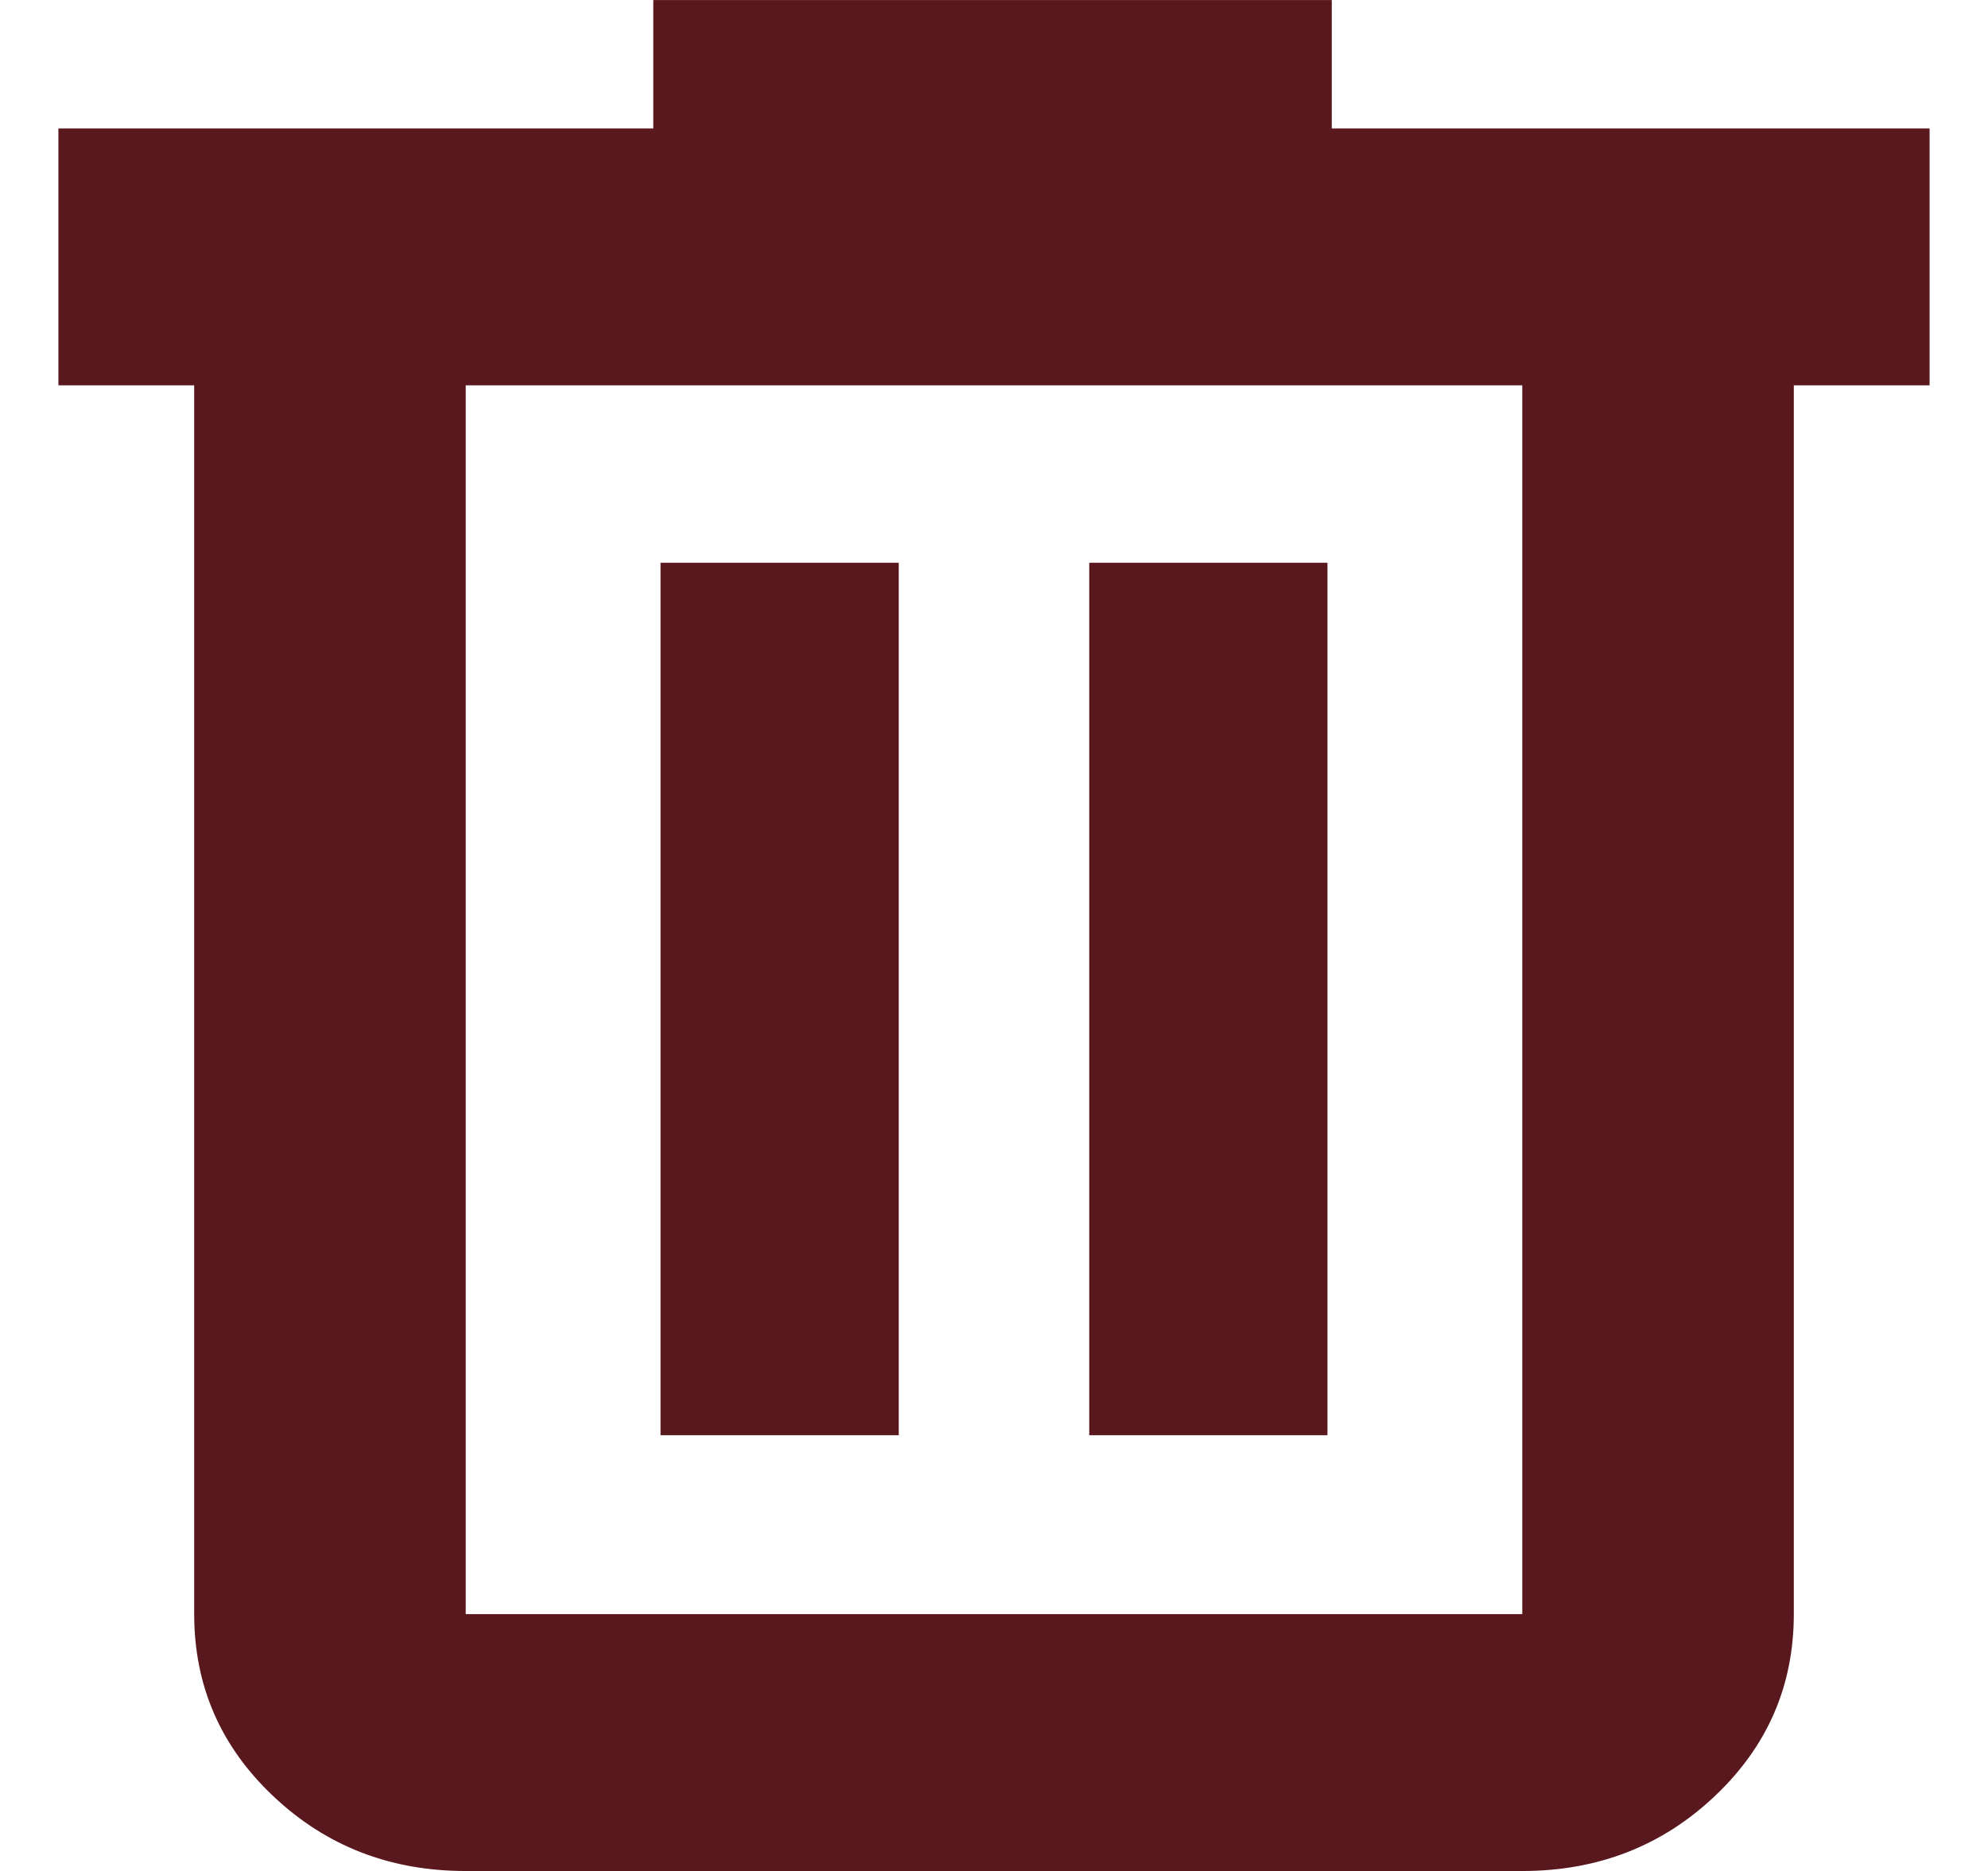
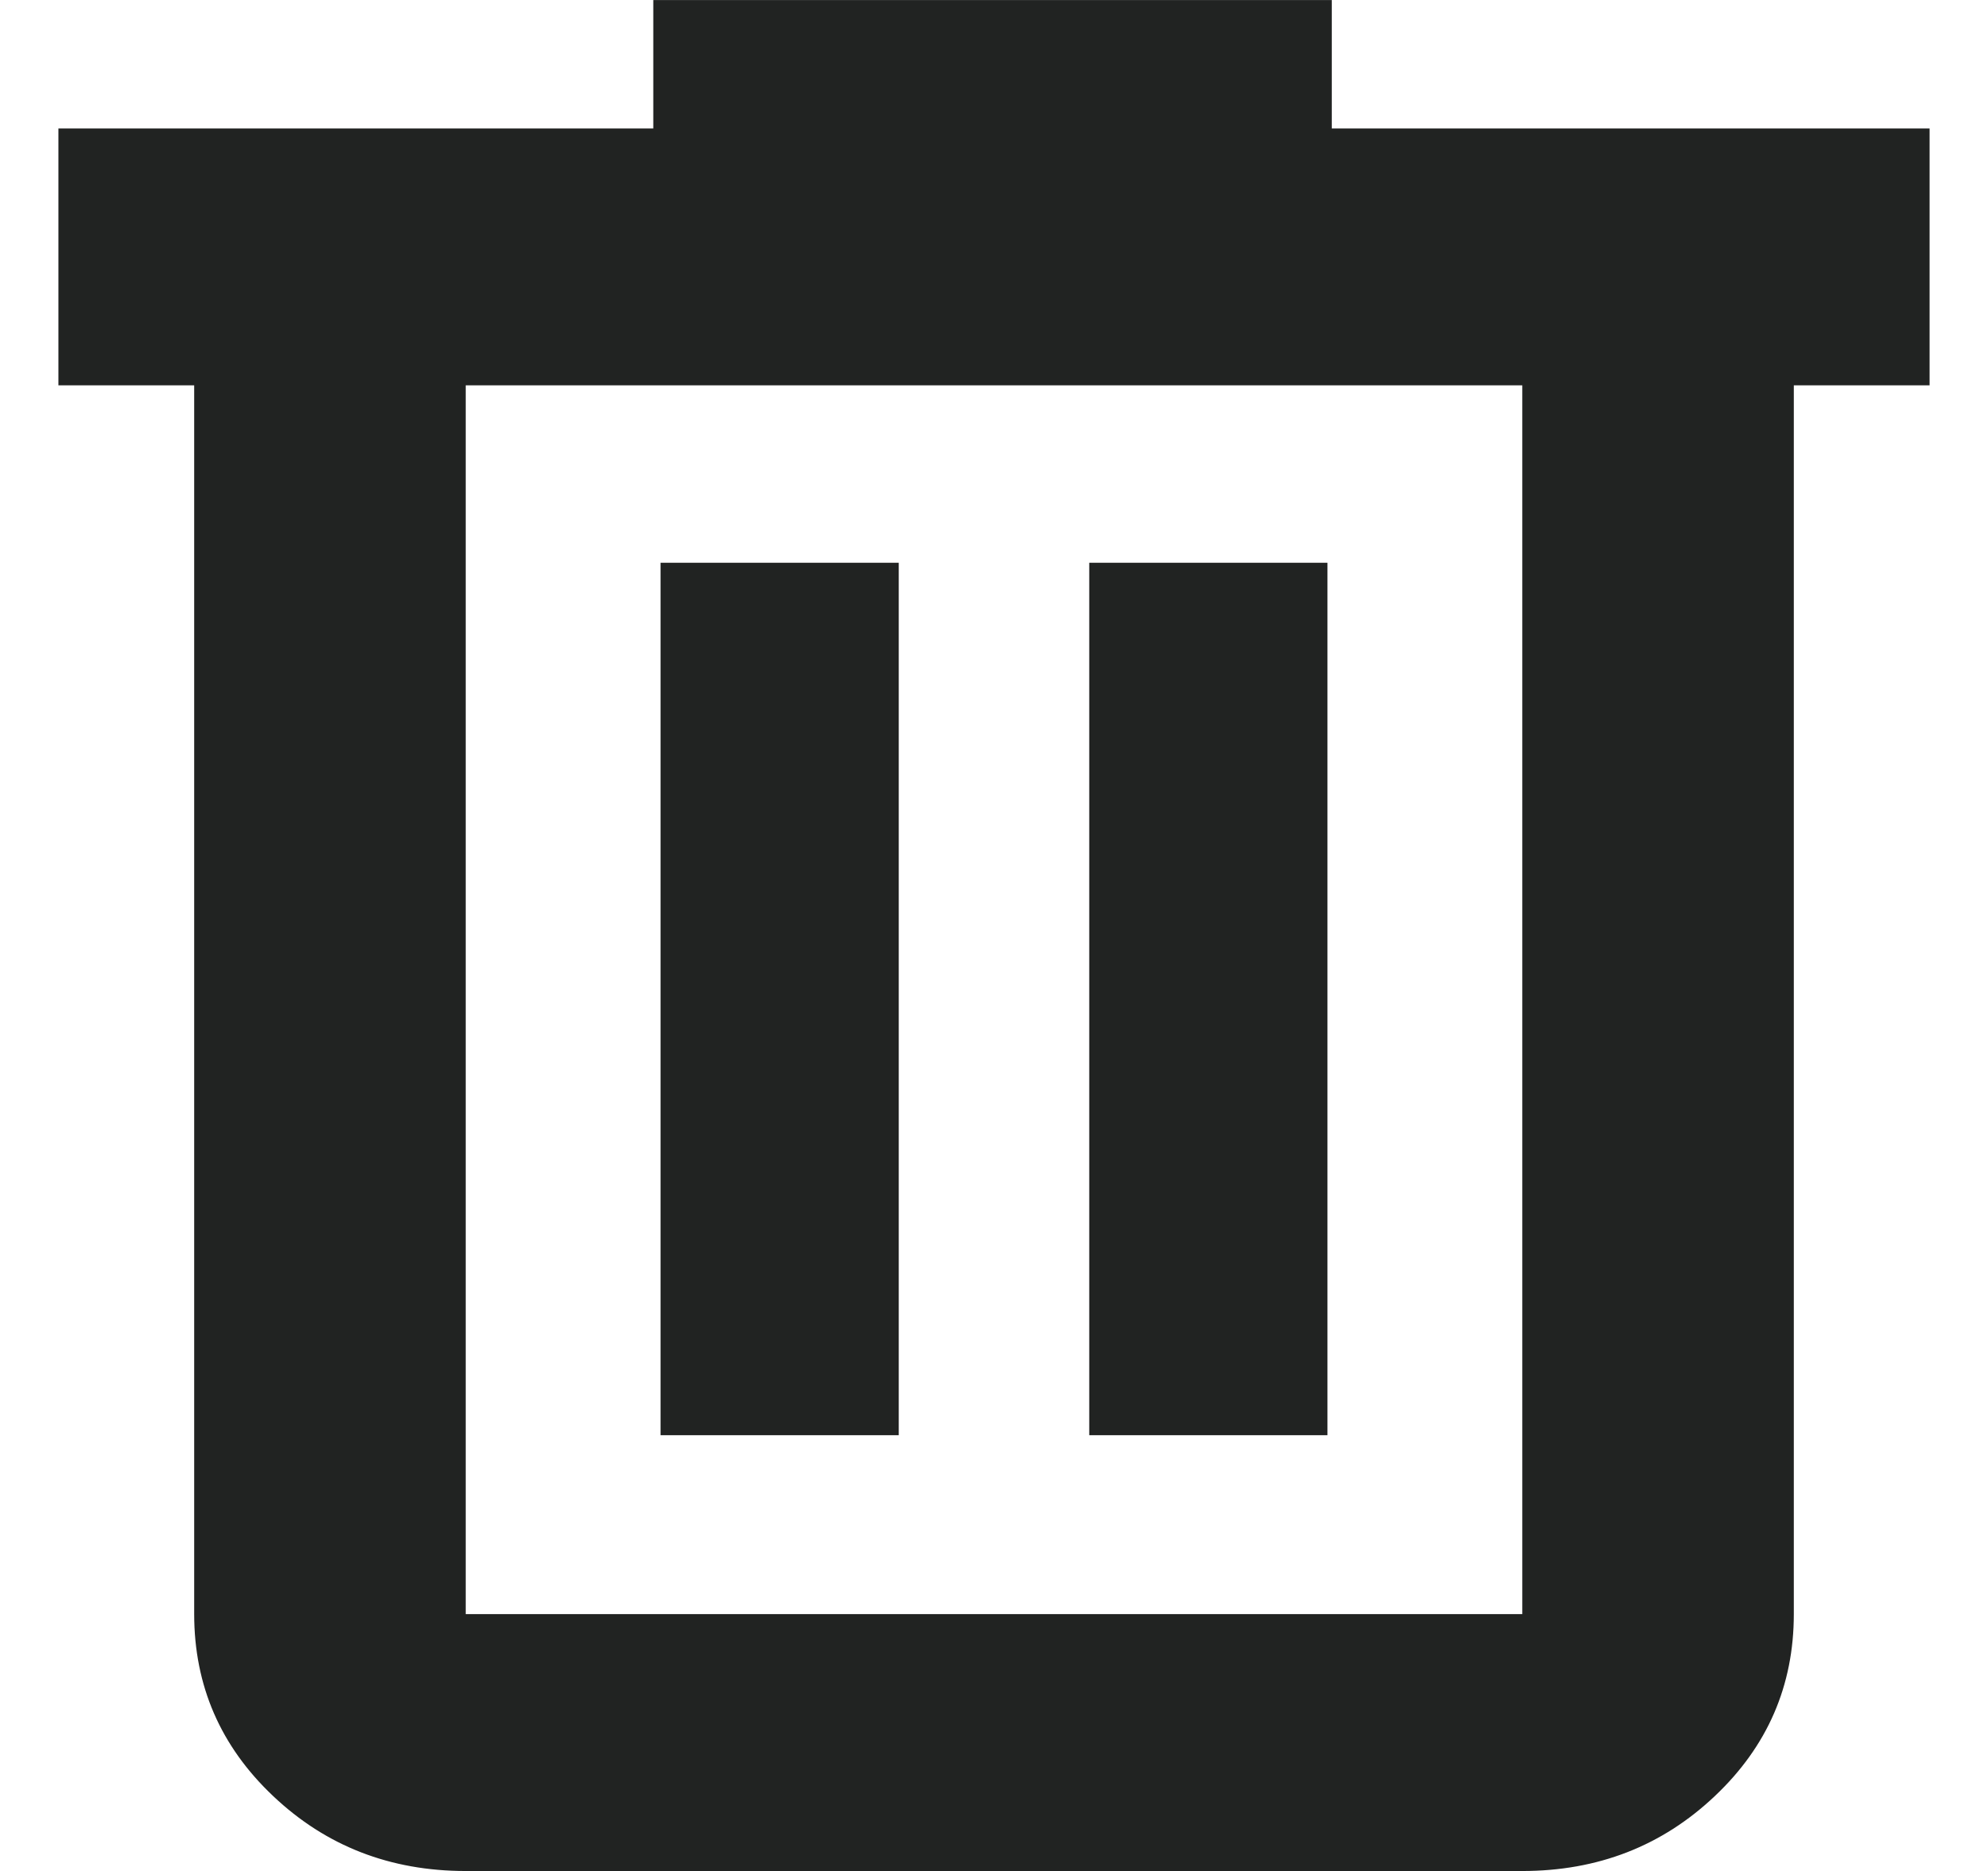
<svg xmlns="http://www.w3.org/2000/svg" width="17" height="16" viewBox="0 0 17 16" fill="none">
-   <path d="M1.673 3.295V3.283H1.661H0.512V1.111H5.587H5.599V1.098V0.013H11.376V1.098V1.111H11.389H16.488V3.283H15.339H15.327V3.295V13.803C15.327 14.412 15.103 14.928 14.655 15.351C14.207 15.775 13.661 15.988 13.017 15.988H3.983C3.339 15.988 2.793 15.775 2.345 15.351C1.897 14.928 1.673 14.412 1.673 13.803V3.295ZM13.03 3.295V3.283H13.017H3.983H3.97V3.295V13.803V13.816H3.983H13.017H13.03V13.803V3.295ZM7.673 4.825V12.261H5.661V4.825H7.673ZM11.339 4.825V12.261H9.327V4.825H11.339Z" fill="#58181D" stroke="#58181D" stroke-width="0.025" />
+   <path d="M1.673 3.295V3.283H1.661H0.512V1.111H5.587H5.599V1.098V0.013H11.376V1.098V1.111H11.389H16.488V3.283H15.339H15.327V3.295V13.803C15.327 14.412 15.103 14.928 14.655 15.351C14.207 15.775 13.661 15.988 13.017 15.988H3.983C3.339 15.988 2.793 15.775 2.345 15.351C1.897 14.928 1.673 14.412 1.673 13.803V3.295ZM13.03 3.295V3.283H13.017H3.983H3.97V3.295V13.803V13.816H3.983H13.017H13.03V13.803V3.295ZM7.673 4.825V12.261H5.661V4.825H7.673ZM11.339 4.825V12.261H9.327V4.825H11.339Z" fill="#212322" stroke="#212322" stroke-width="0.025" />
</svg>
